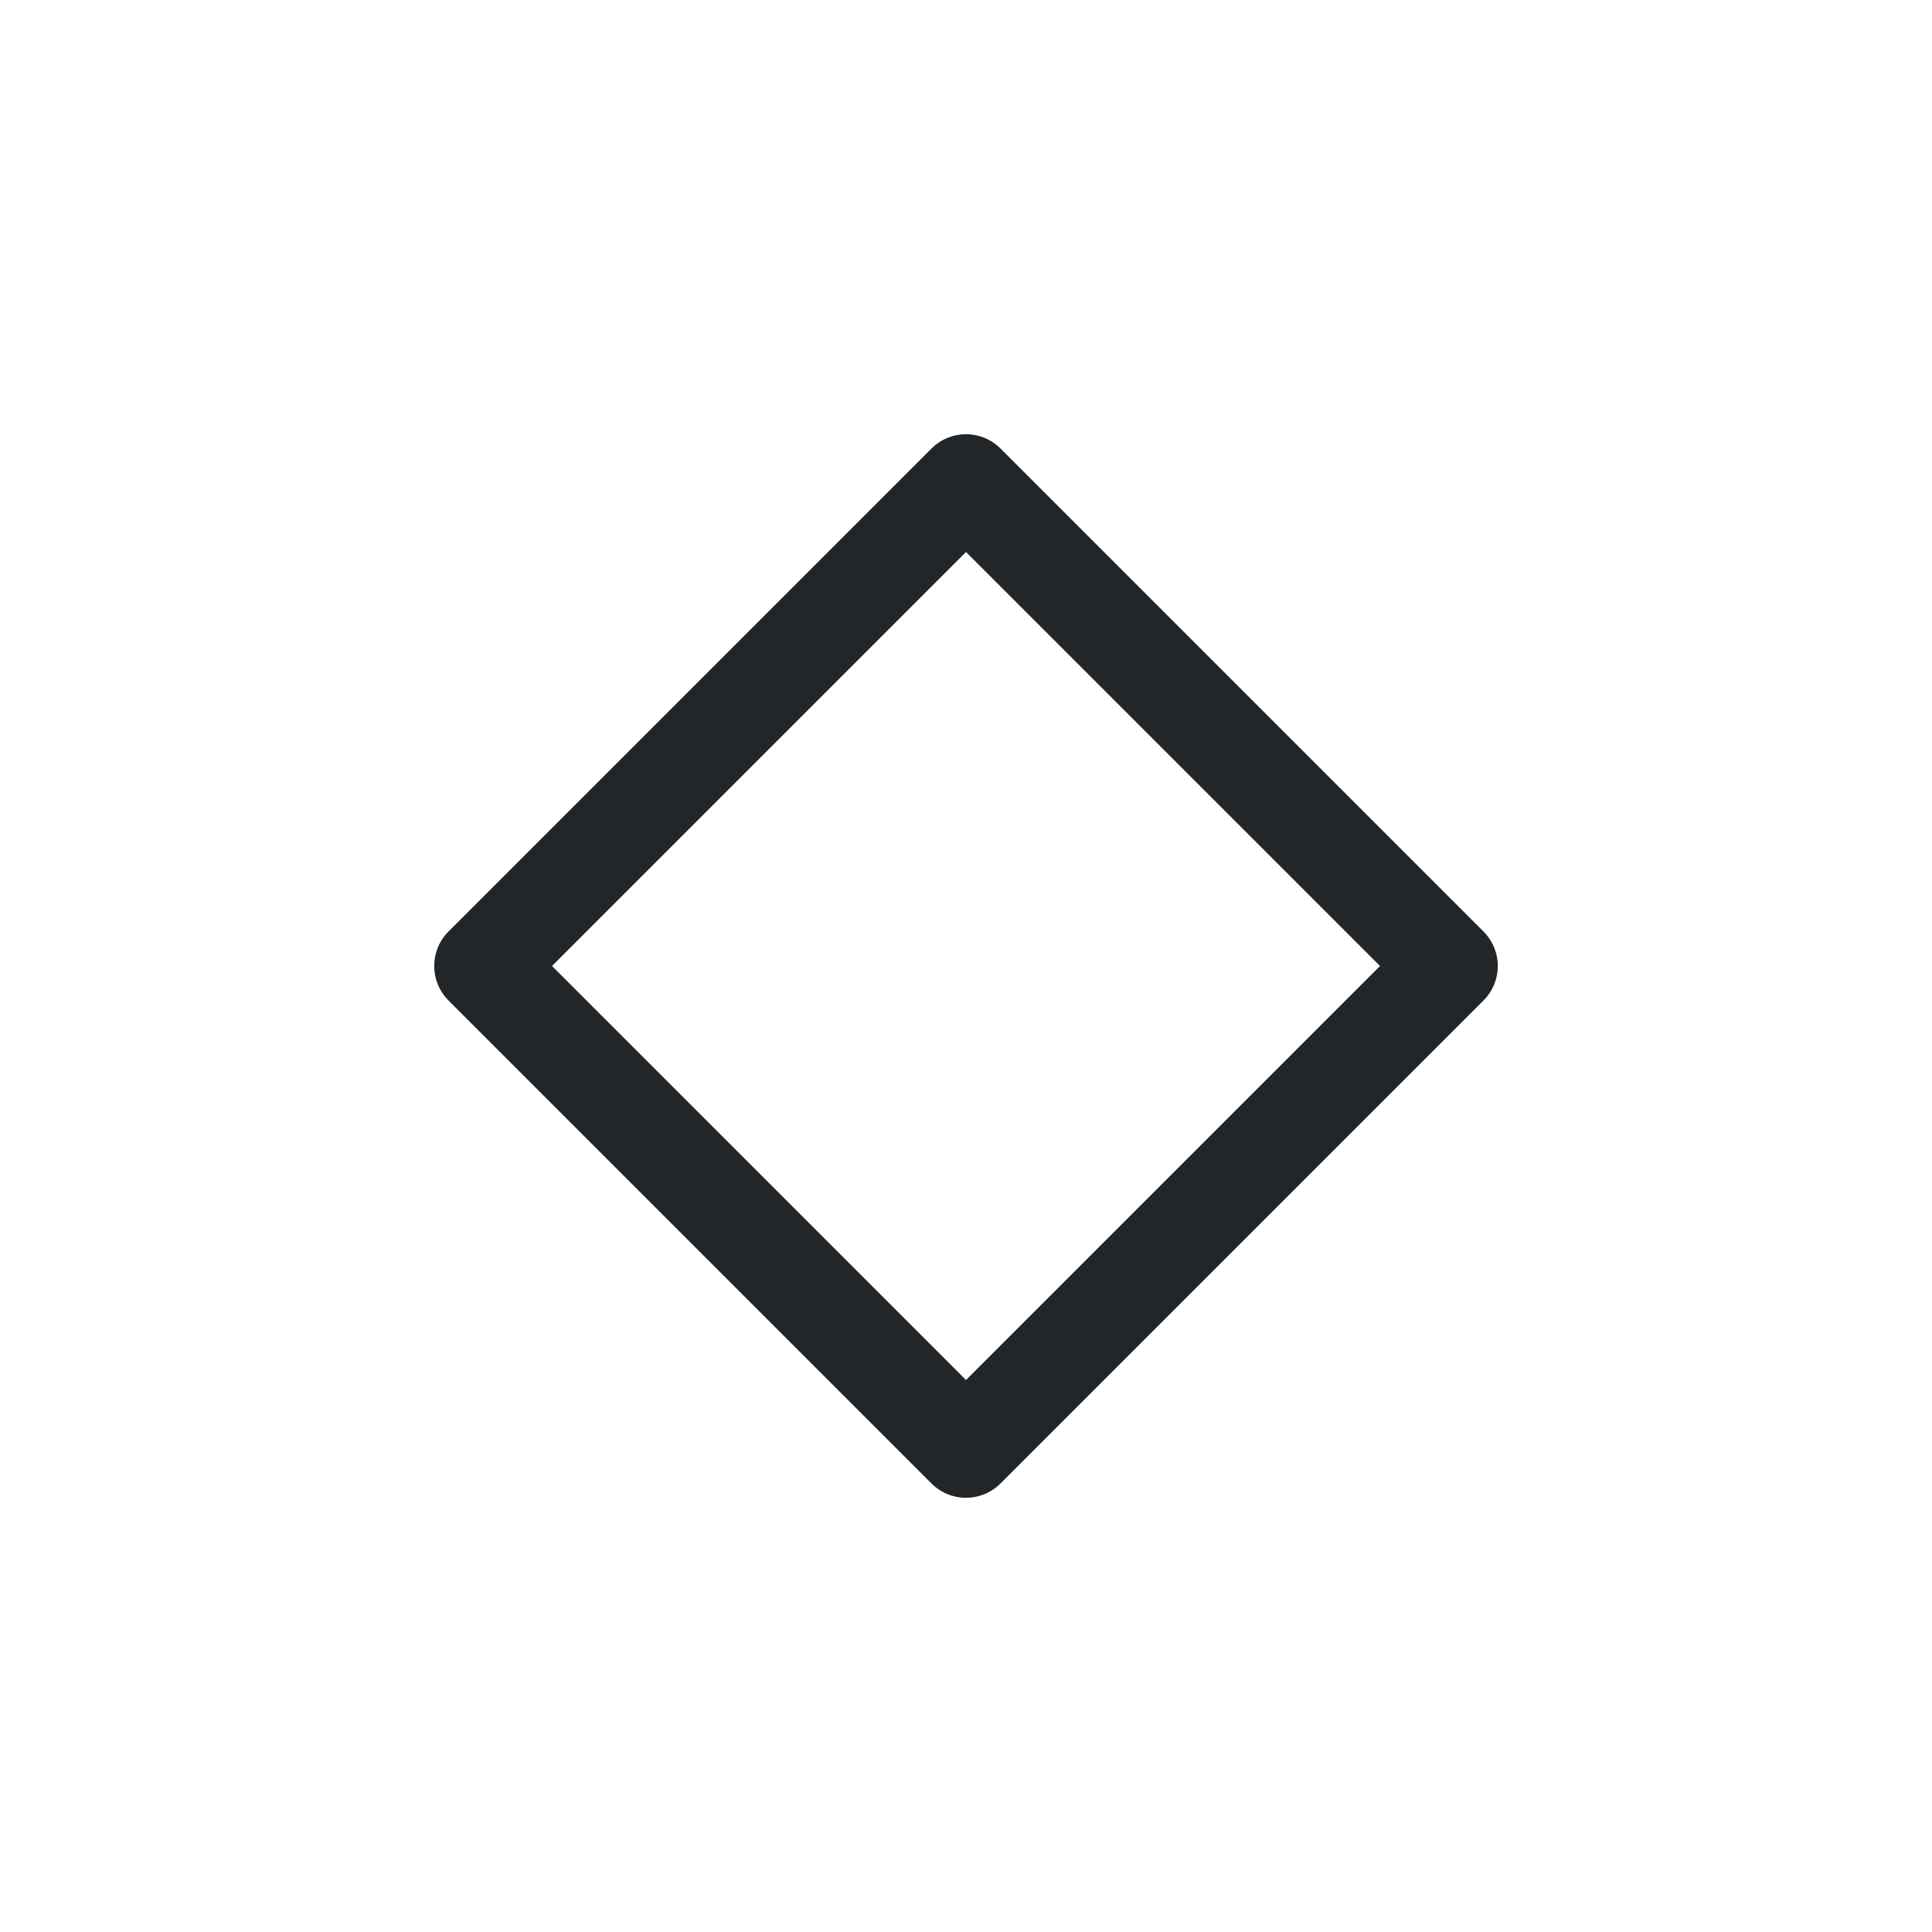
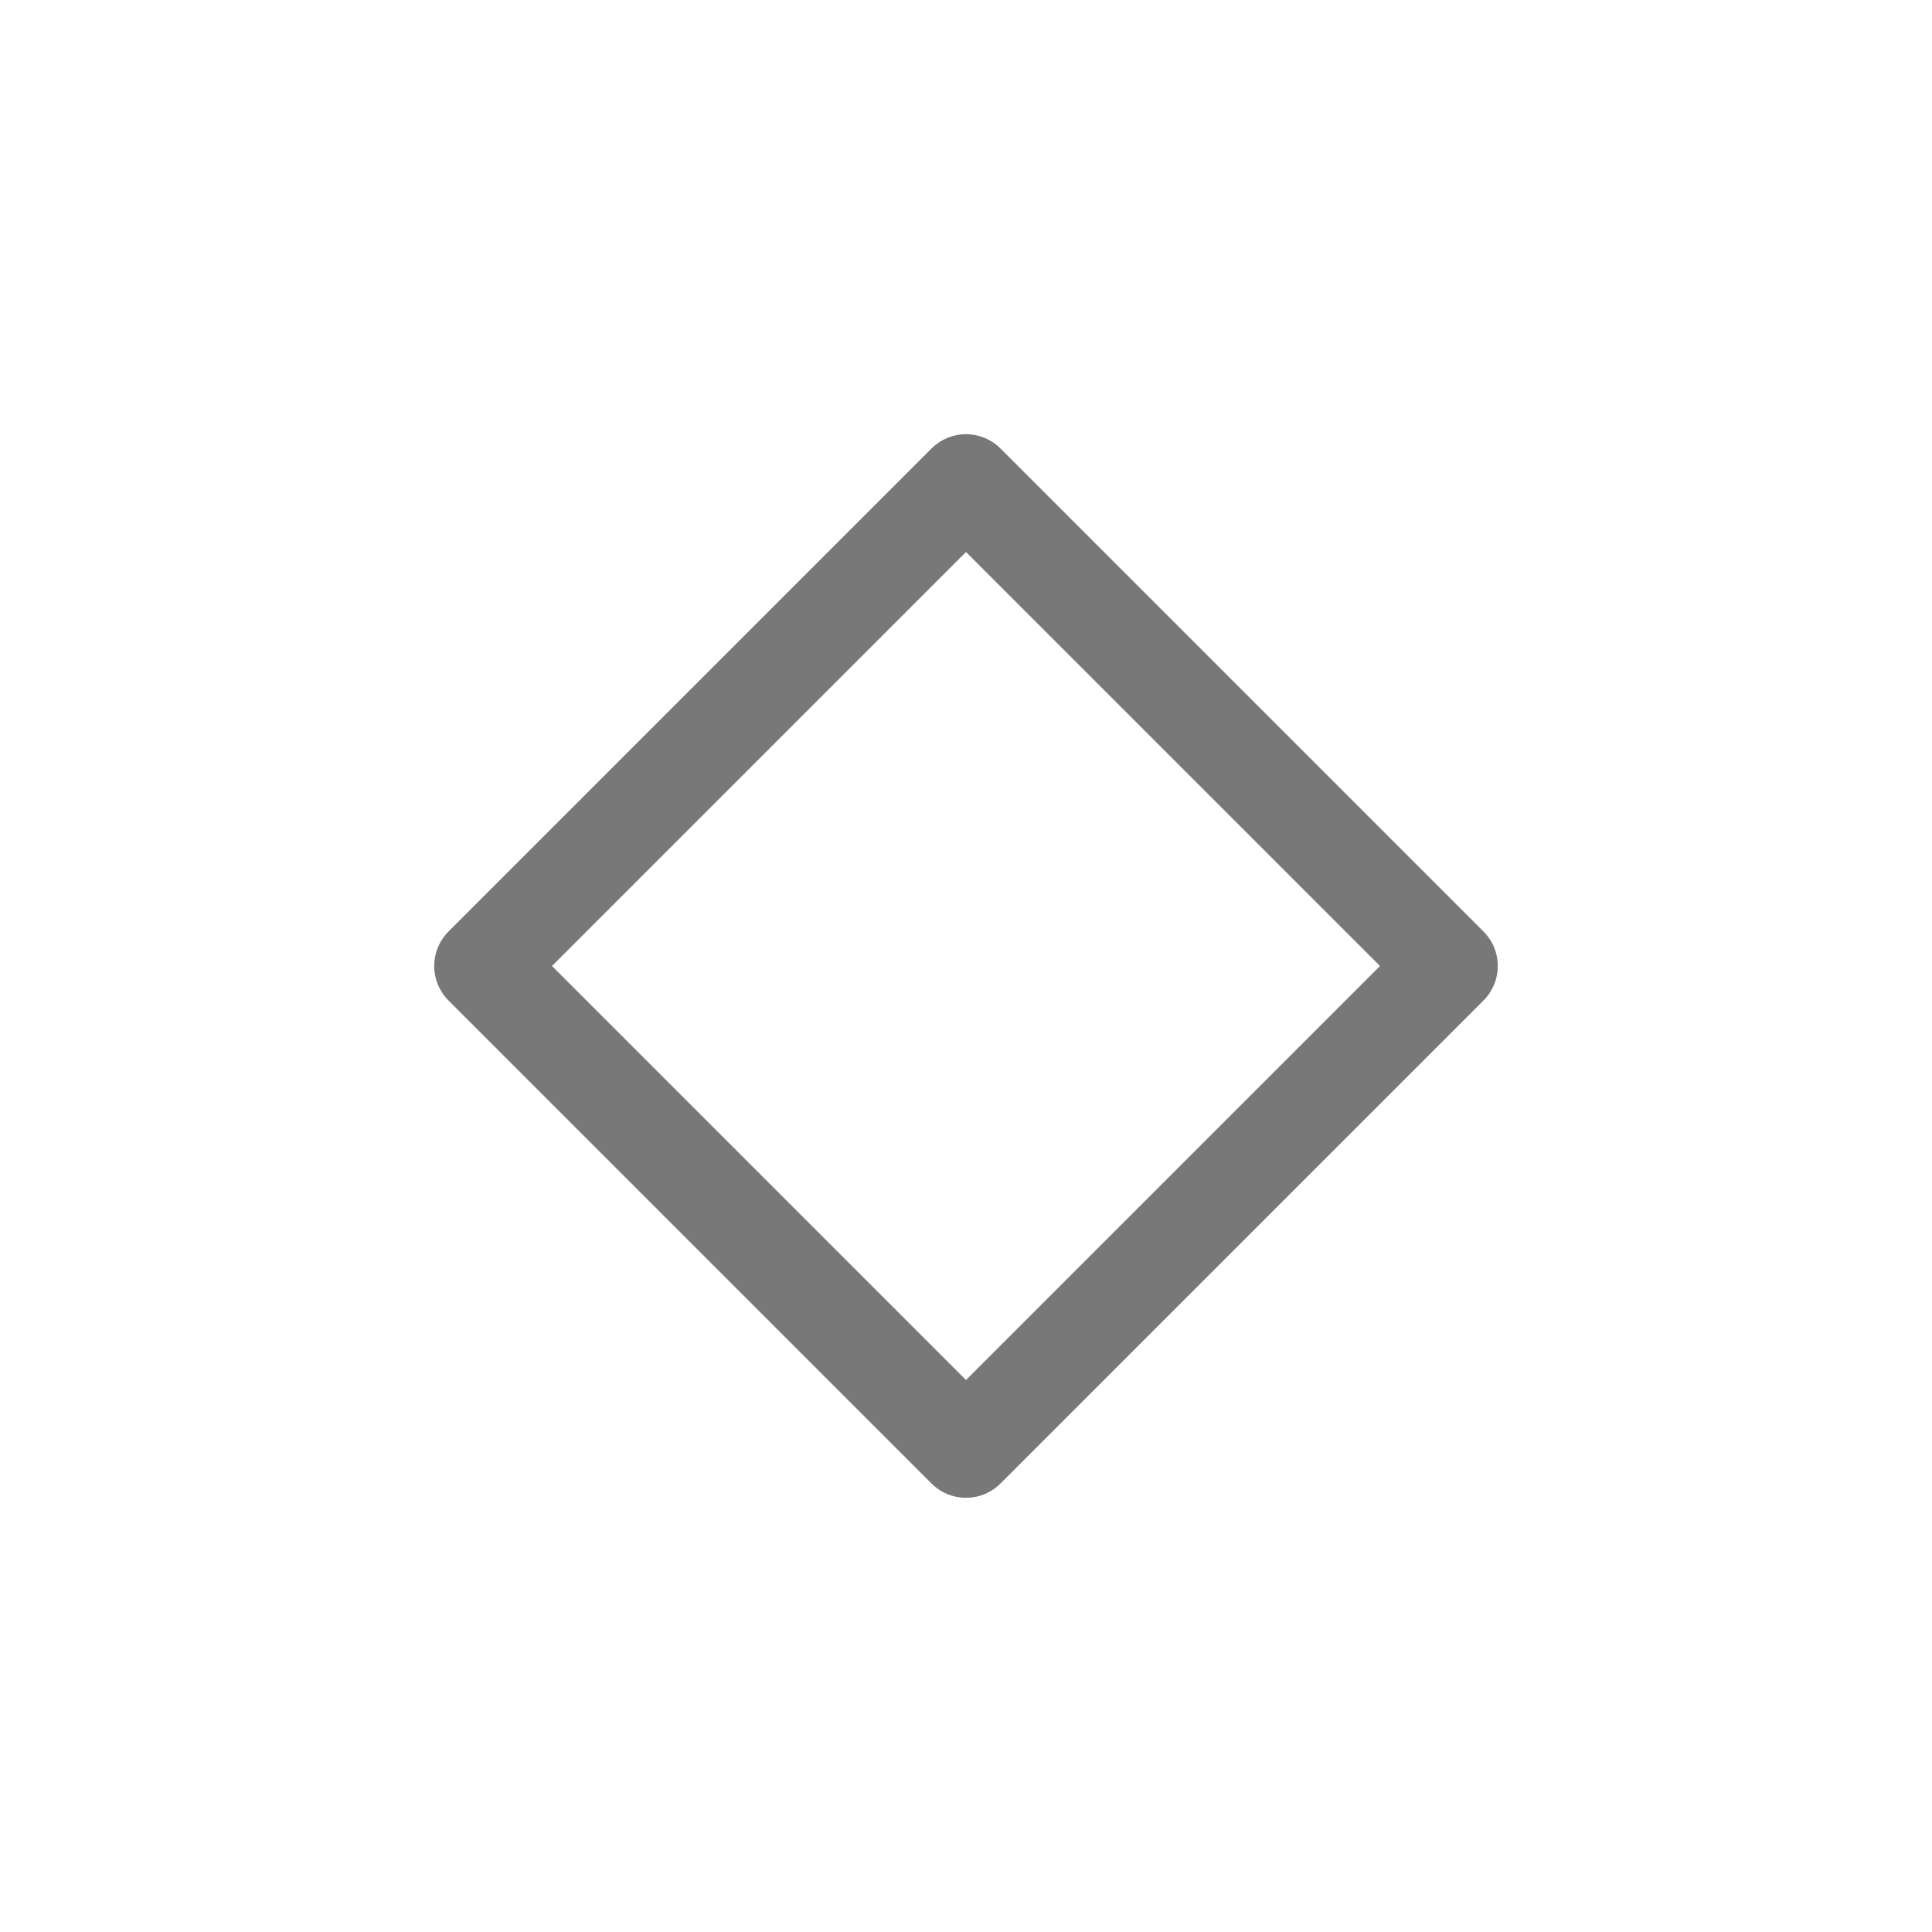
<svg xmlns="http://www.w3.org/2000/svg" viewBox="0 0 50 50" version="1.2" baseProfile="tiny">
  <defs>
</defs>
  <g fill="none" stroke="black" stroke-width="1" fill-rule="evenodd" stroke-linecap="square" stroke-linejoin="bevel">
-     <g fill="none" stroke="#232629" stroke-opacity="1" stroke-width="1.01" stroke-linecap="round" stroke-linejoin="round" transform="matrix(2.5,0,0,2.5,2.5,2.5)" font-family="Noto Sans" font-size="10" font-weight="400" font-style="normal">
+     <g fill="none" stroke="#787878" stroke-opacity="1" stroke-width="1.01" stroke-linecap="round" stroke-linejoin="round" transform="matrix(2.5,0,0,2.5,2.5,2.5)" font-family="Noto Sans" font-size="10" font-weight="400" font-style="normal">
      <path vector-effect="none" fill-rule="evenodd" d="M4,9 L9,4 L14,9 L9,14 L4,9" />
    </g>
    <g fill="none" stroke="#000000" stroke-opacity="1" stroke-width="1" stroke-linecap="square" stroke-linejoin="bevel" transform="matrix(1,0,0,1,0,0)" font-family="Noto Sans" font-size="10" font-weight="400" font-style="normal">
</g>
  </g>
</svg>
